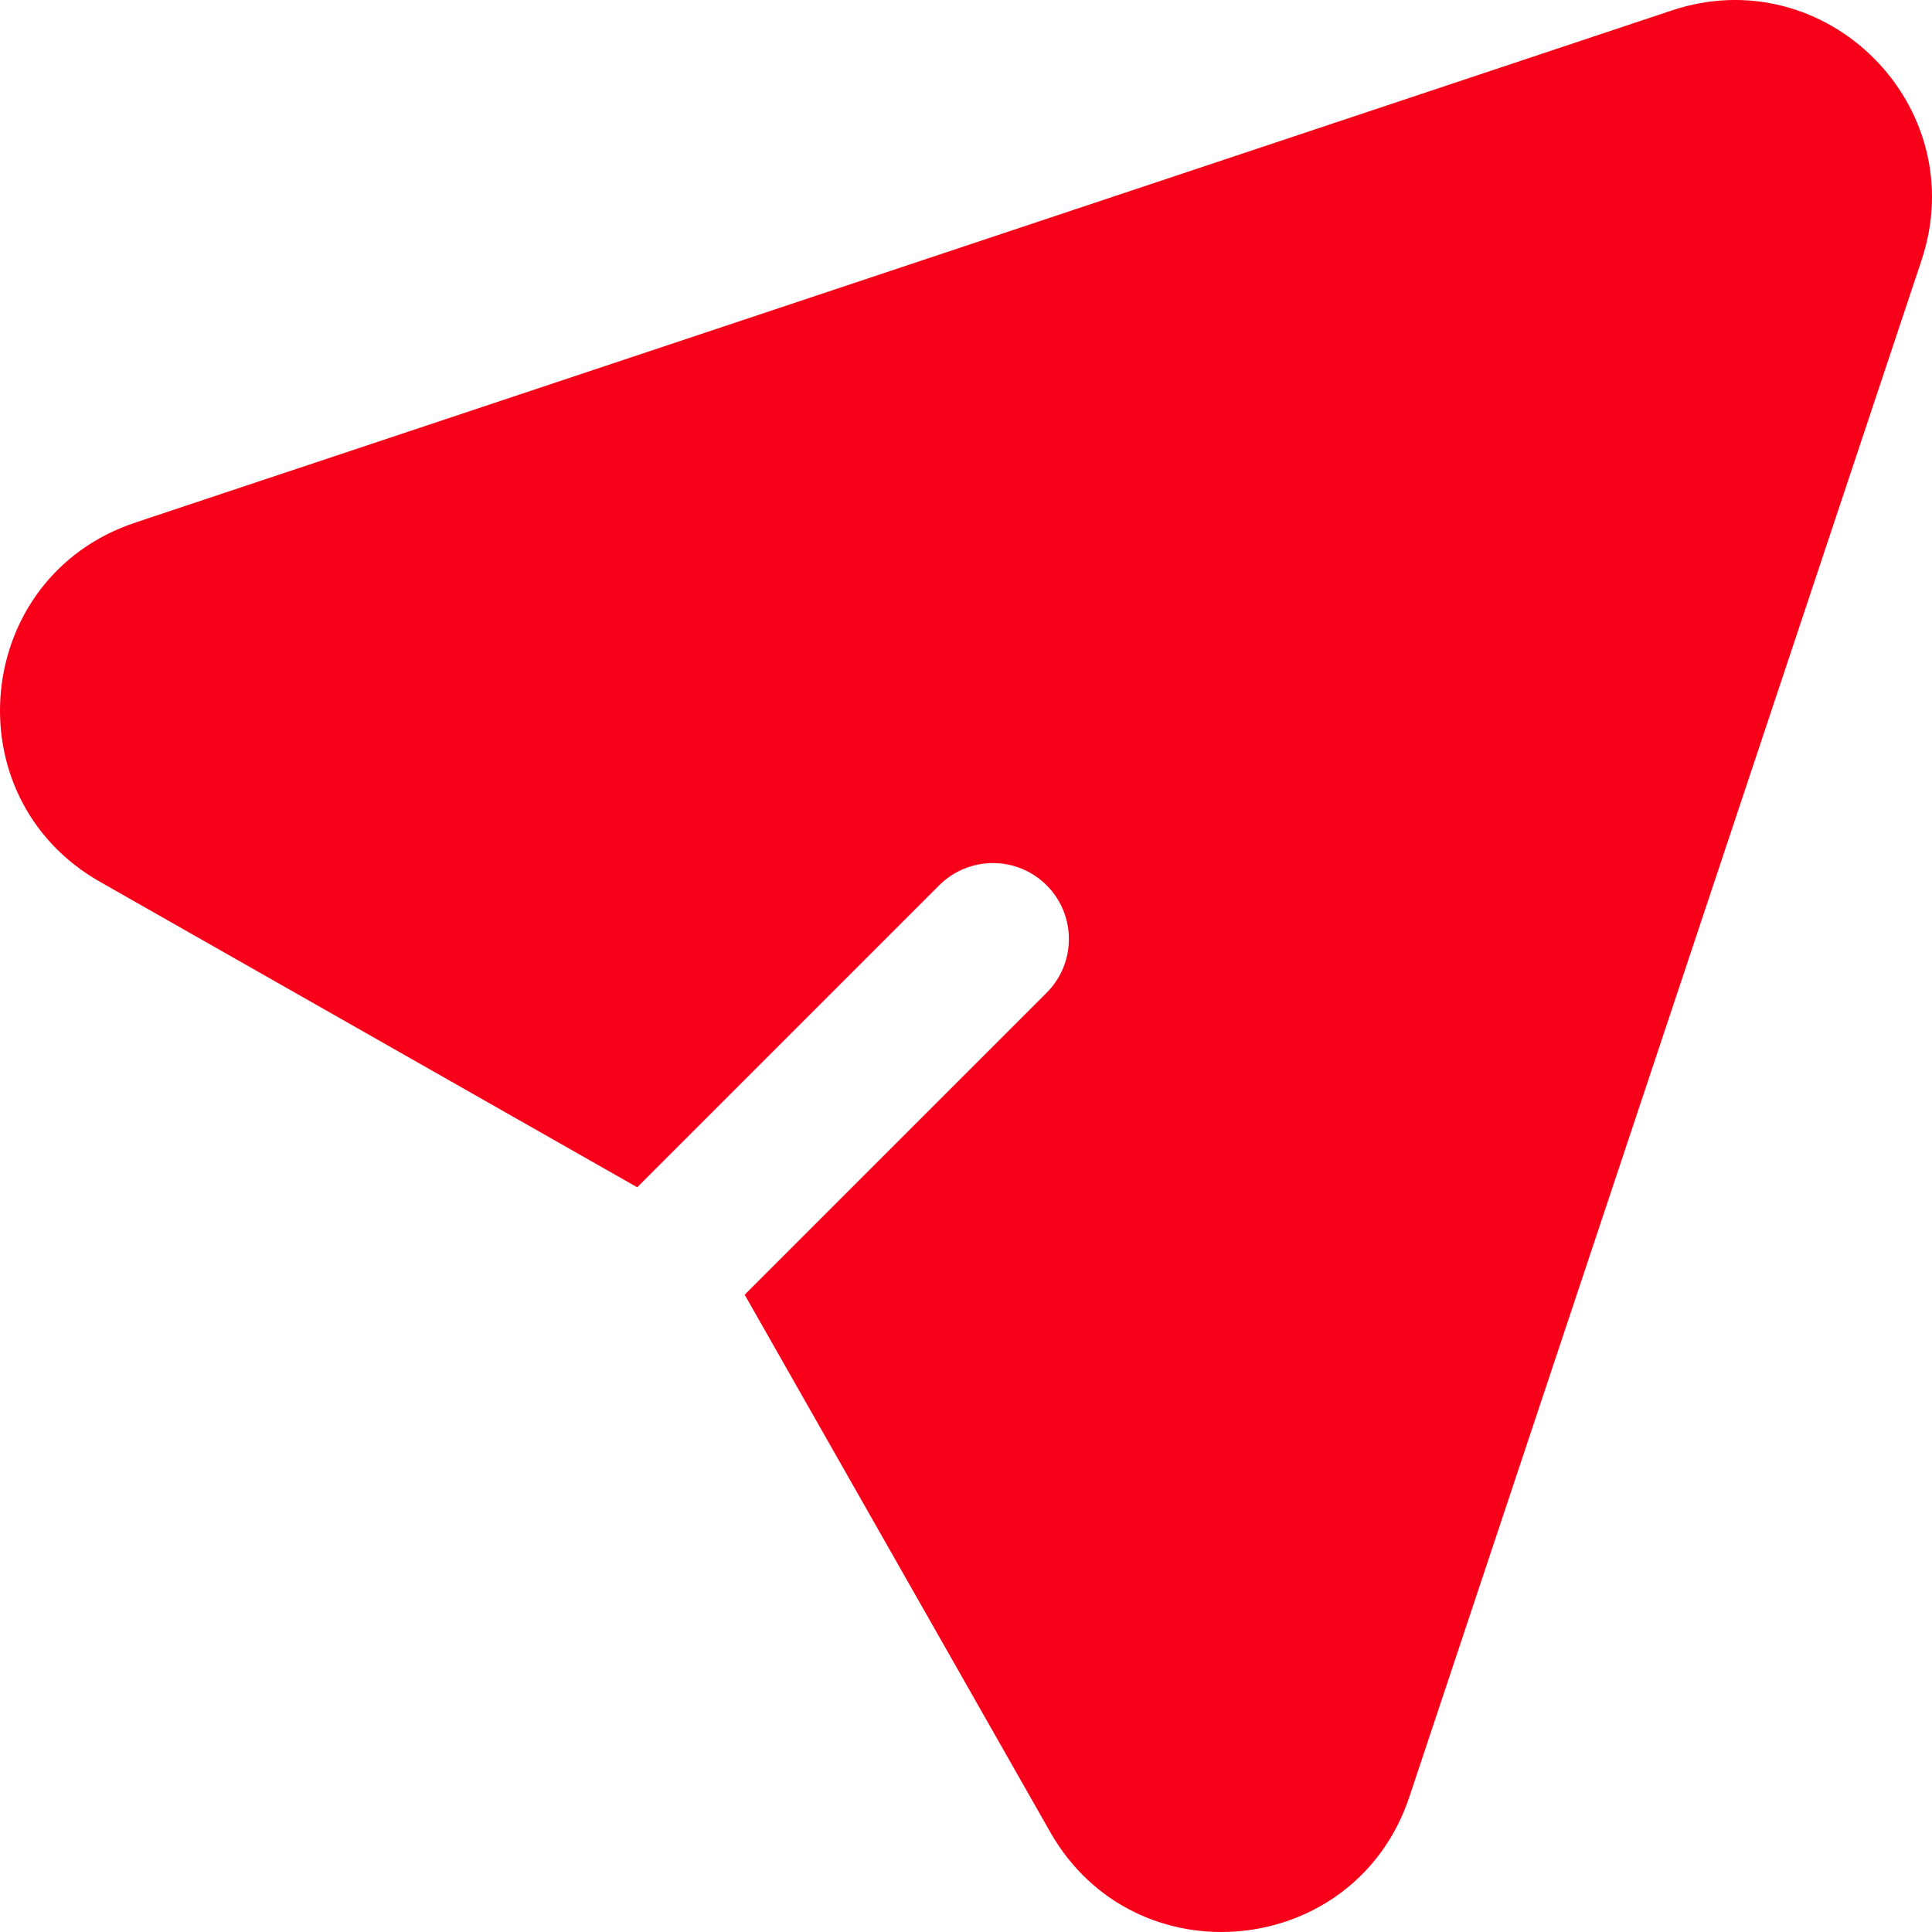
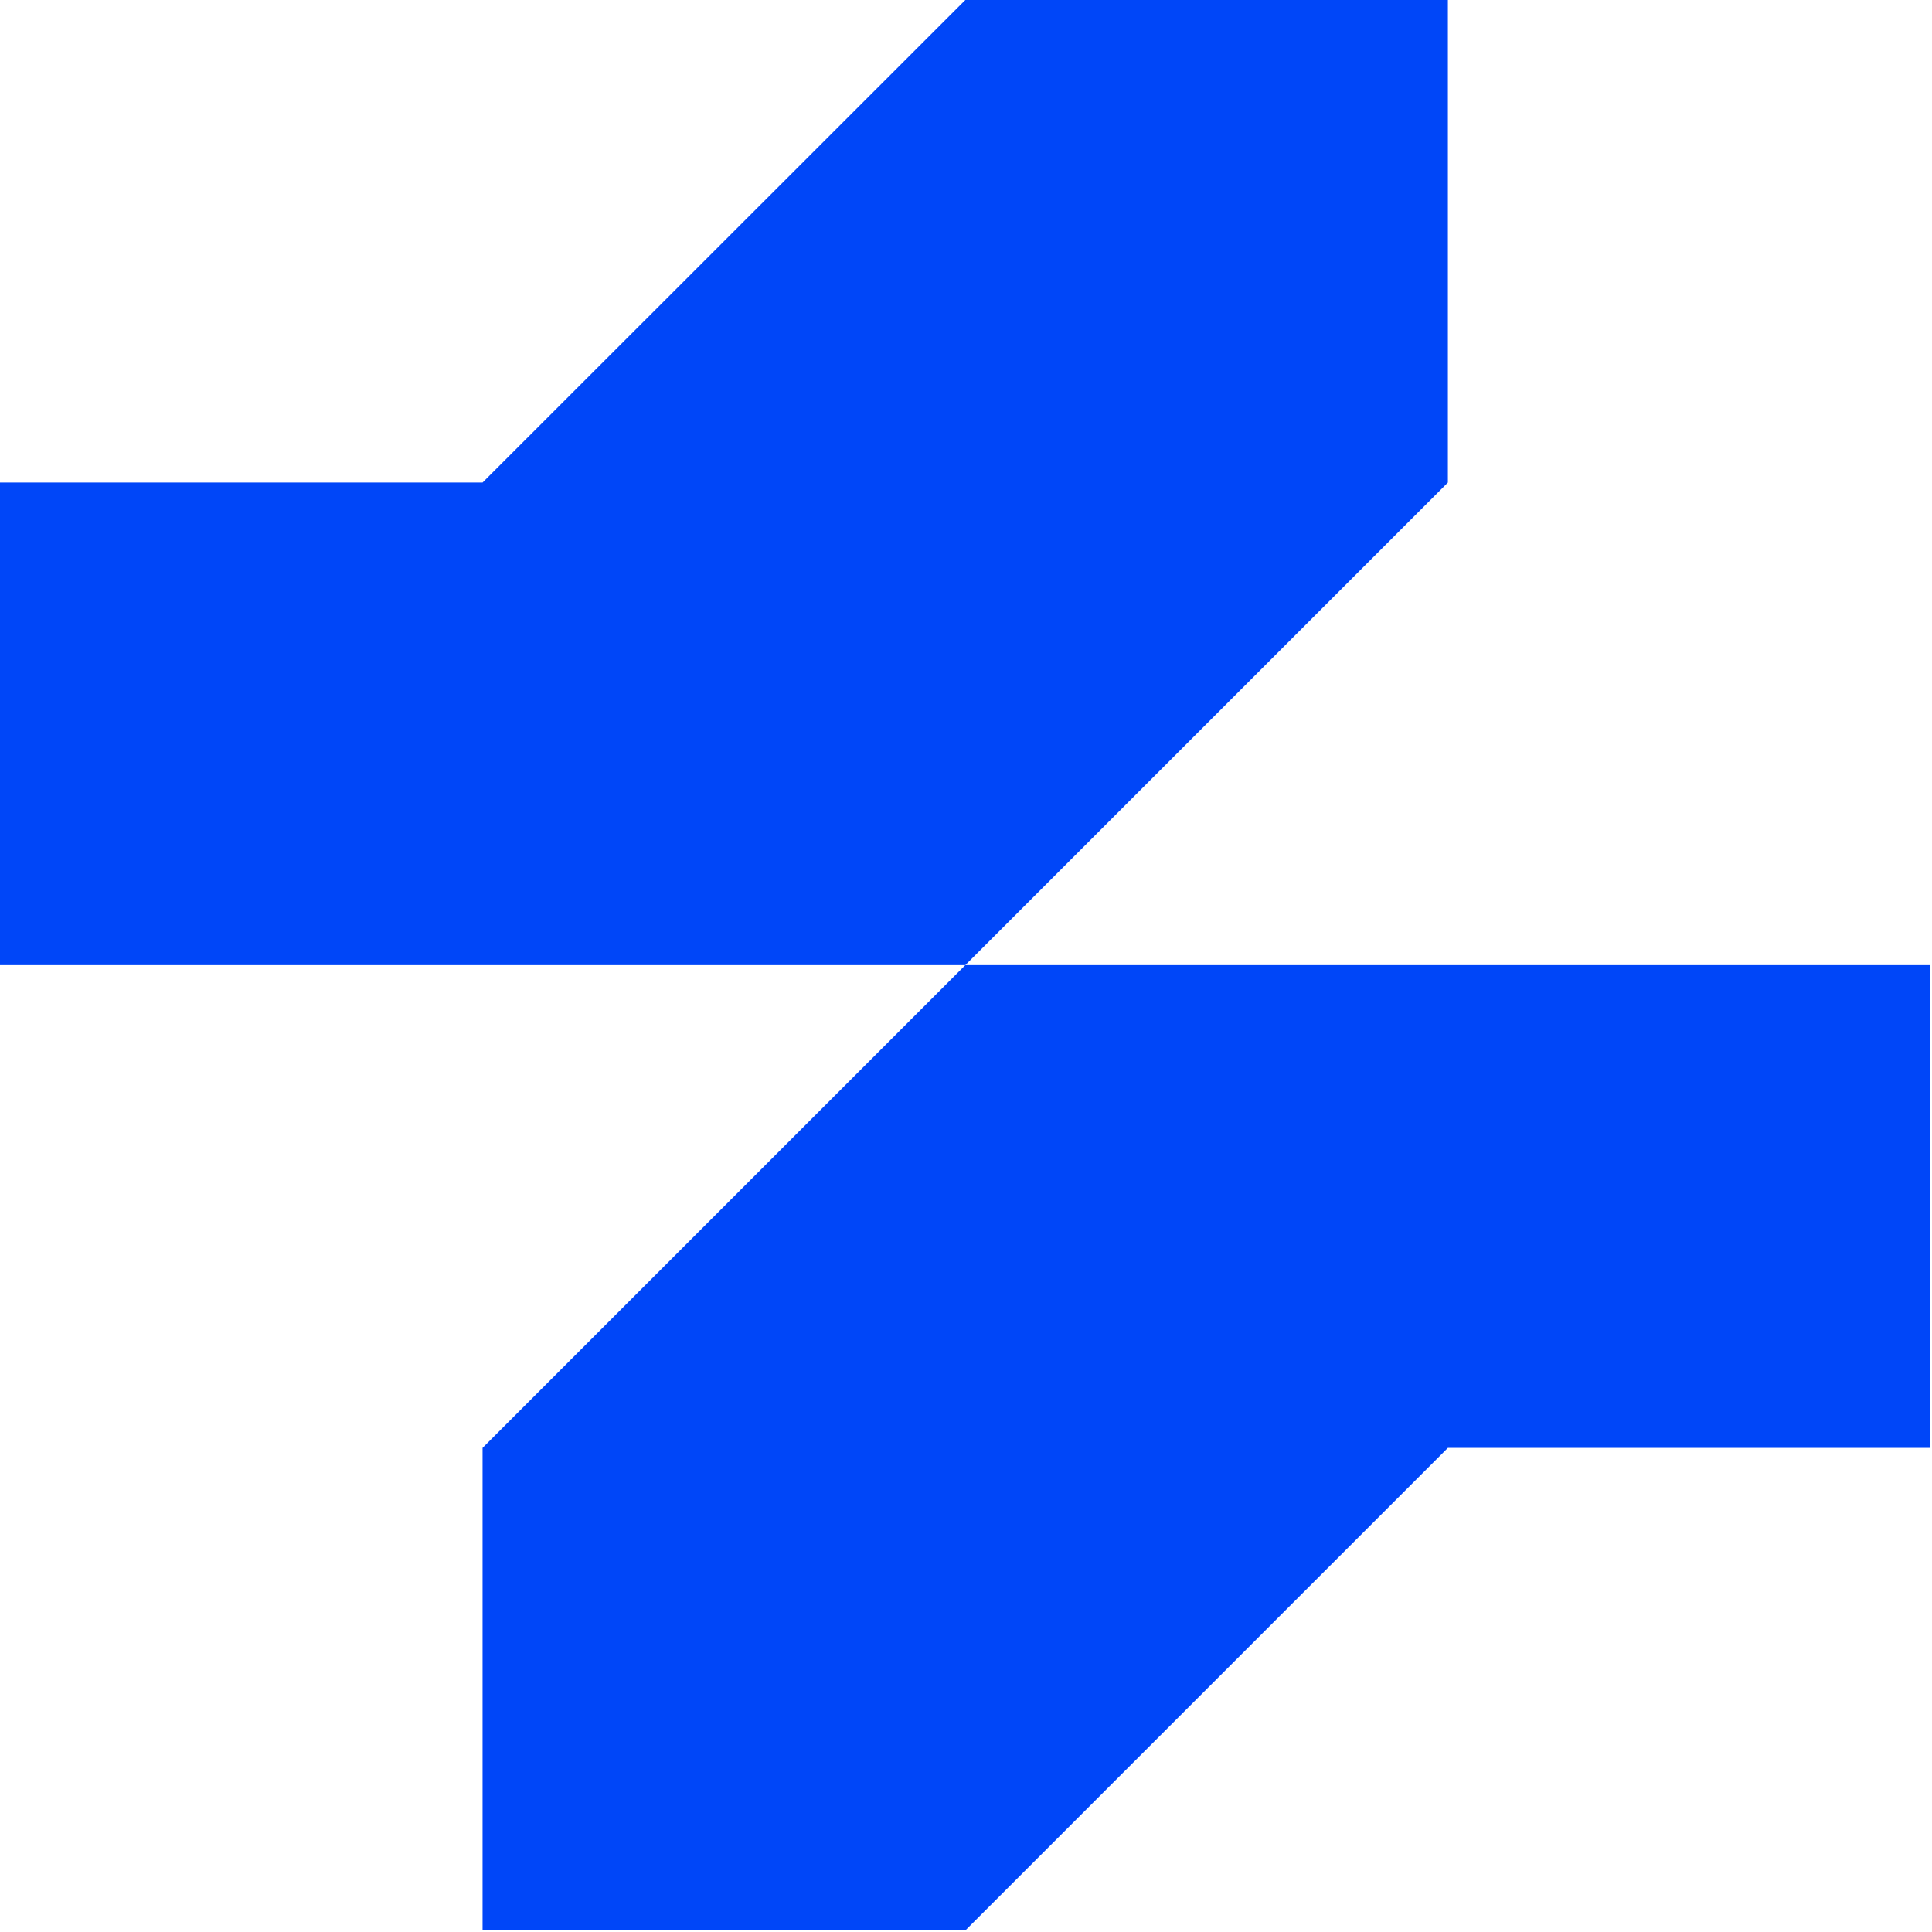
- <svg xmlns="http://www.w3.org/2000/svg" width="216" height="216" viewBox="0 0 216 216" fill="none">
-   <path d="M186.896 1.171C204.159 -4.583 220.583 11.841 214.828 29.104L157.565 200.897C151.521 219.026 126.865 221.442 117.418 204.83L83.255 144.75L117.017 110.99C120.333 107.673 120.333 102.296 117.017 98.979C113.7 95.662 108.322 95.662 105.005 98.979L71.243 132.74L11.17 98.582C-5.442 89.135 -3.027 64.478 15.103 58.435L186.896 1.171Z" fill="#F80019" />
+ <svg xmlns="http://www.w3.org/2000/svg" width="190" height="190" viewBox="0 0 190 190" fill="none">
+   <path d="M142.39 0H94.933L47.456 47.456H0V94.913H94.933L142.39 47.456V0Z" fill="#0046F8" />
+   <path d="M94.933 94.913L47.457 142.39V189.846H94.934L142.39 142.39H189.847V94.913L94.933 94.913Z" fill="#0046F8" />
</svg>
